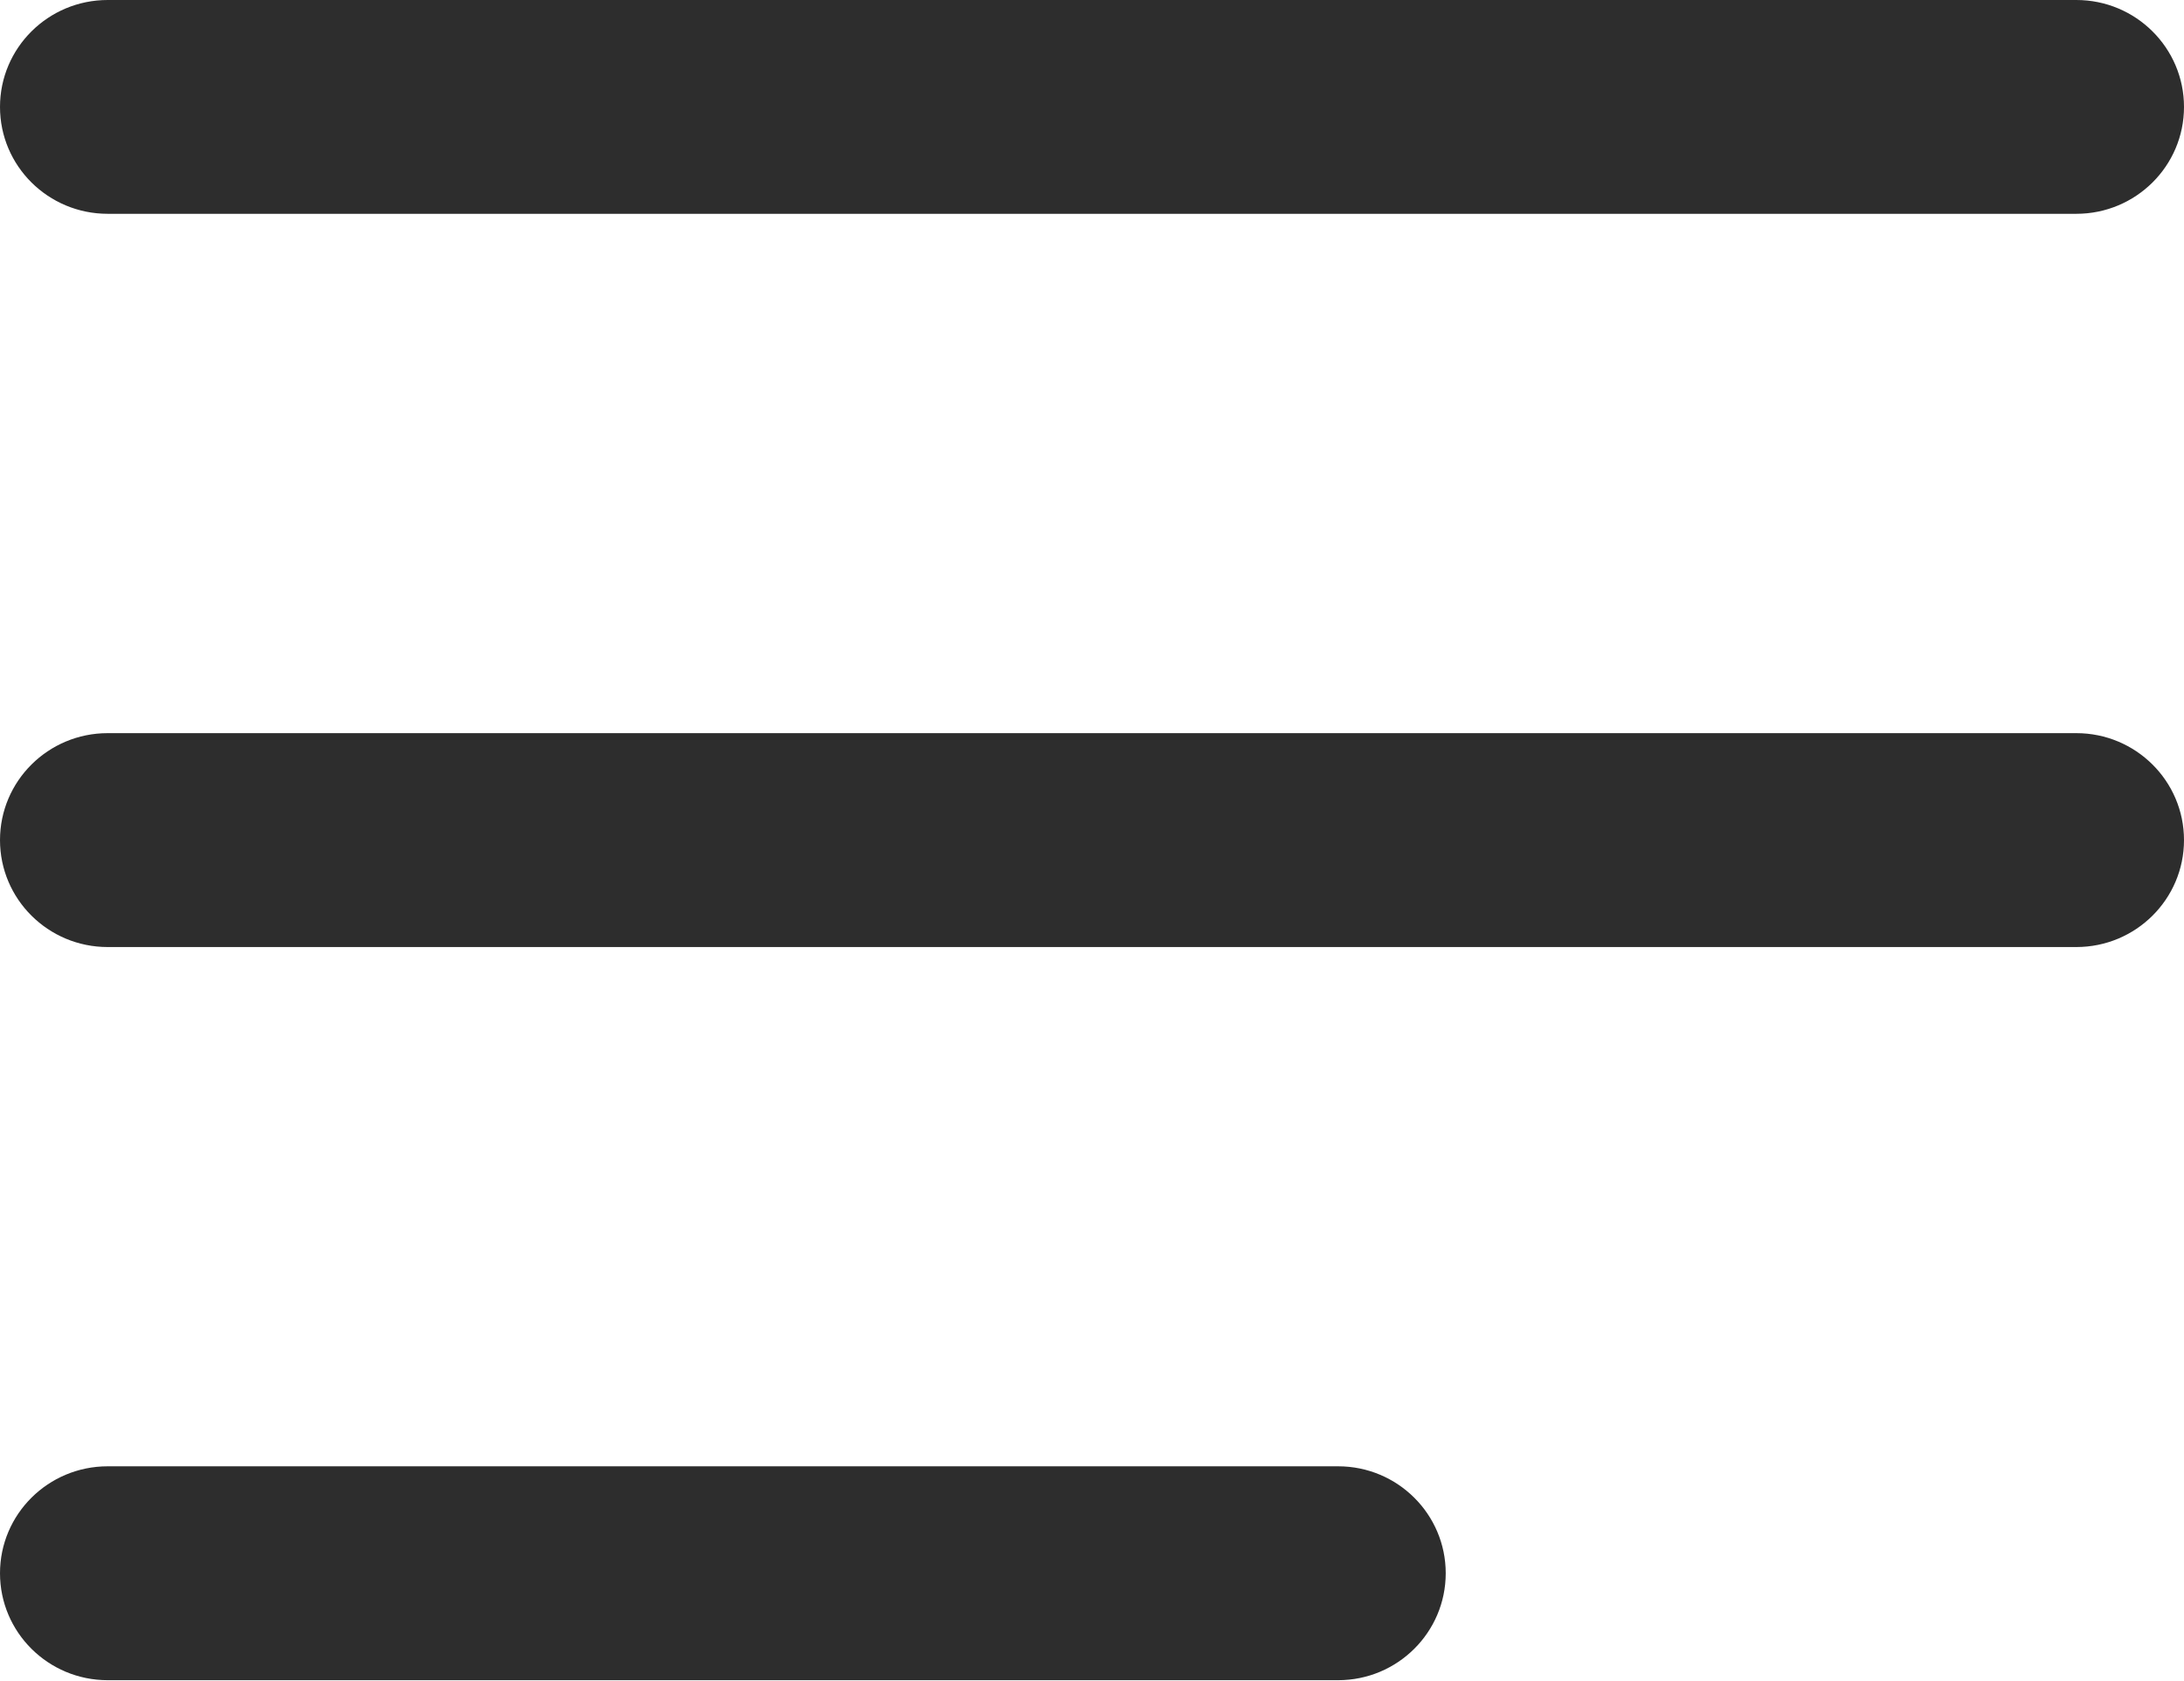
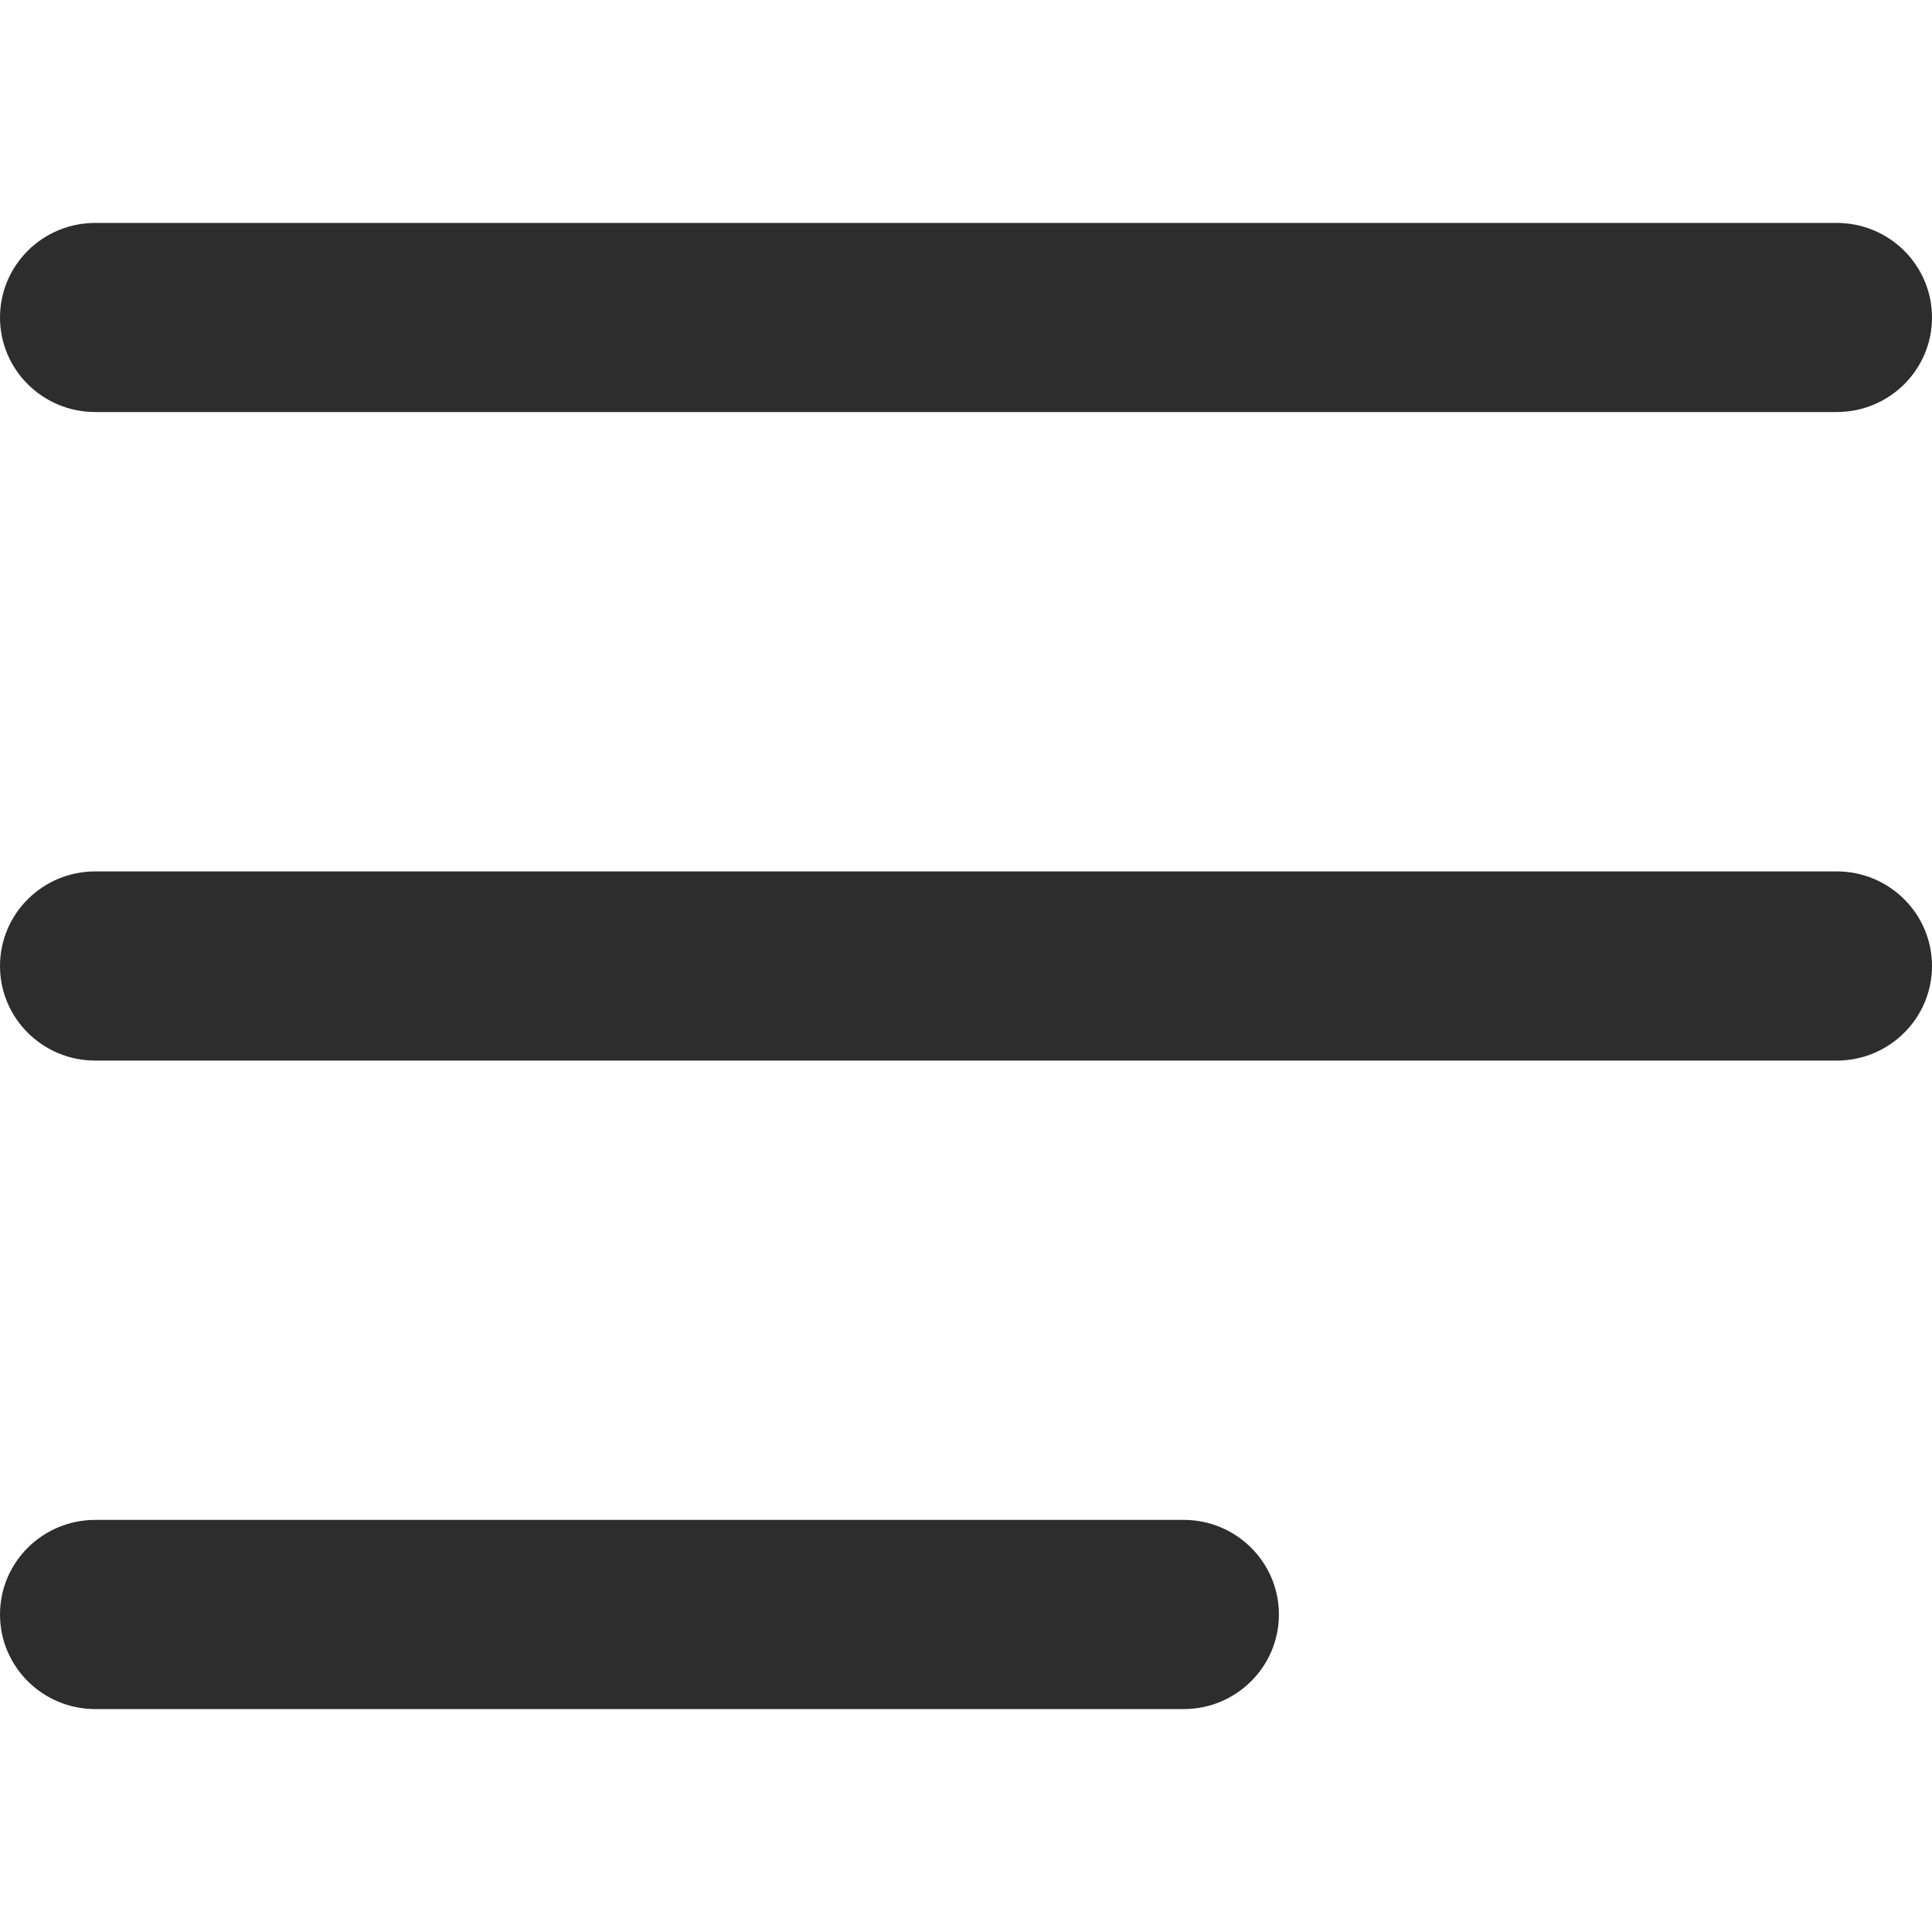
- <svg xmlns="http://www.w3.org/2000/svg" width="26" height="20" viewBox="0 0 26 20" fill="none">
+ <svg xmlns="http://www.w3.org/2000/svg" width="24" height="24" viewBox="0 0 26 20" fill="none">
  <g id="Union">
    <path d="M0 1.273C0 0.57 0.574 0 1.282 0H24.718C25.426 0 26 0.57 26 1.273C26 1.976 25.426 2.545 24.718 2.545H1.282C0.574 2.545 0 1.976 0 1.273Z" fill="#2D2D2D" />
    <path d="M0 18.727C0 18.024 0.574 17.454 1.282 17.454H15.93C16.637 17.454 17.211 18.024 17.211 18.727C17.211 19.43 16.637 20 15.93 20H1.282C0.574 20 0 19.43 0 18.727Z" fill="#2D2D2D" />
    <path d="M1.282 8.727C0.574 8.727 0 9.297 0 10C0 10.703 0.574 11.273 1.282 11.273H24.718C25.426 11.273 26 10.703 26 10C26 9.297 25.426 8.727 24.718 8.727H1.282Z" fill="#2D2D2D" />
  </g>
</svg>
